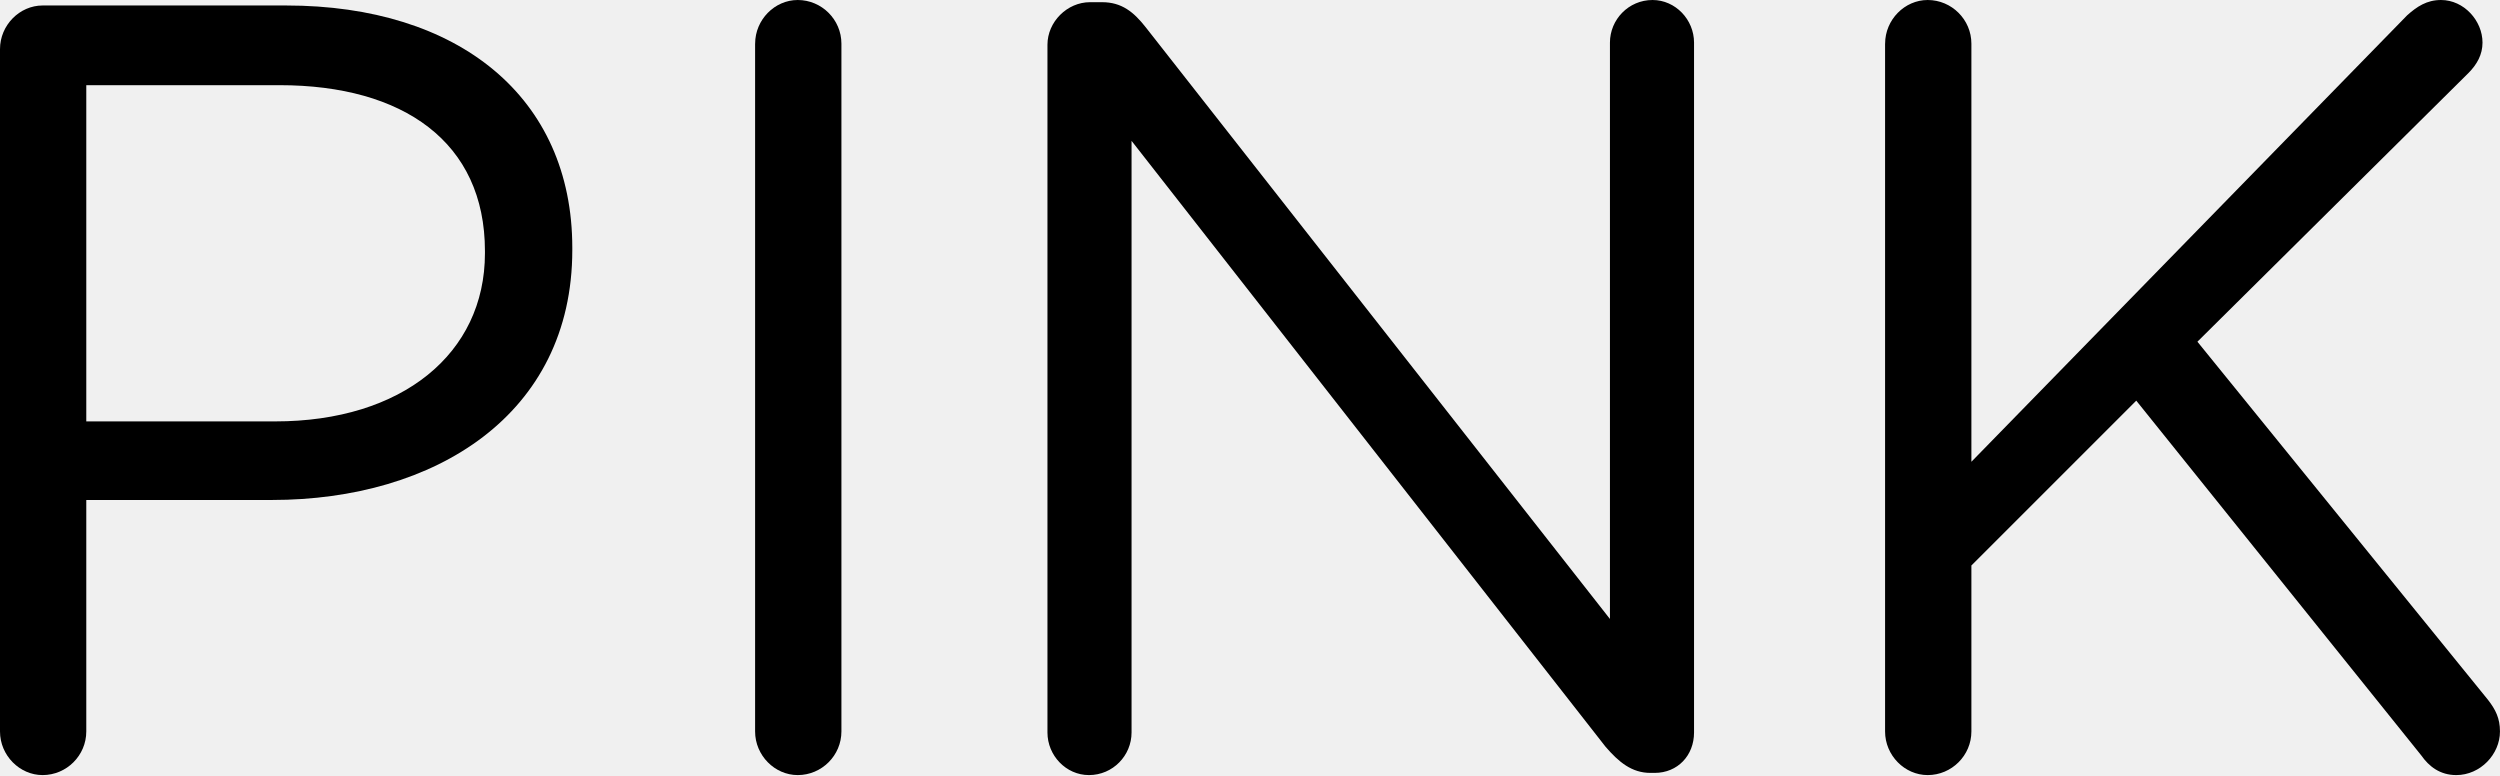
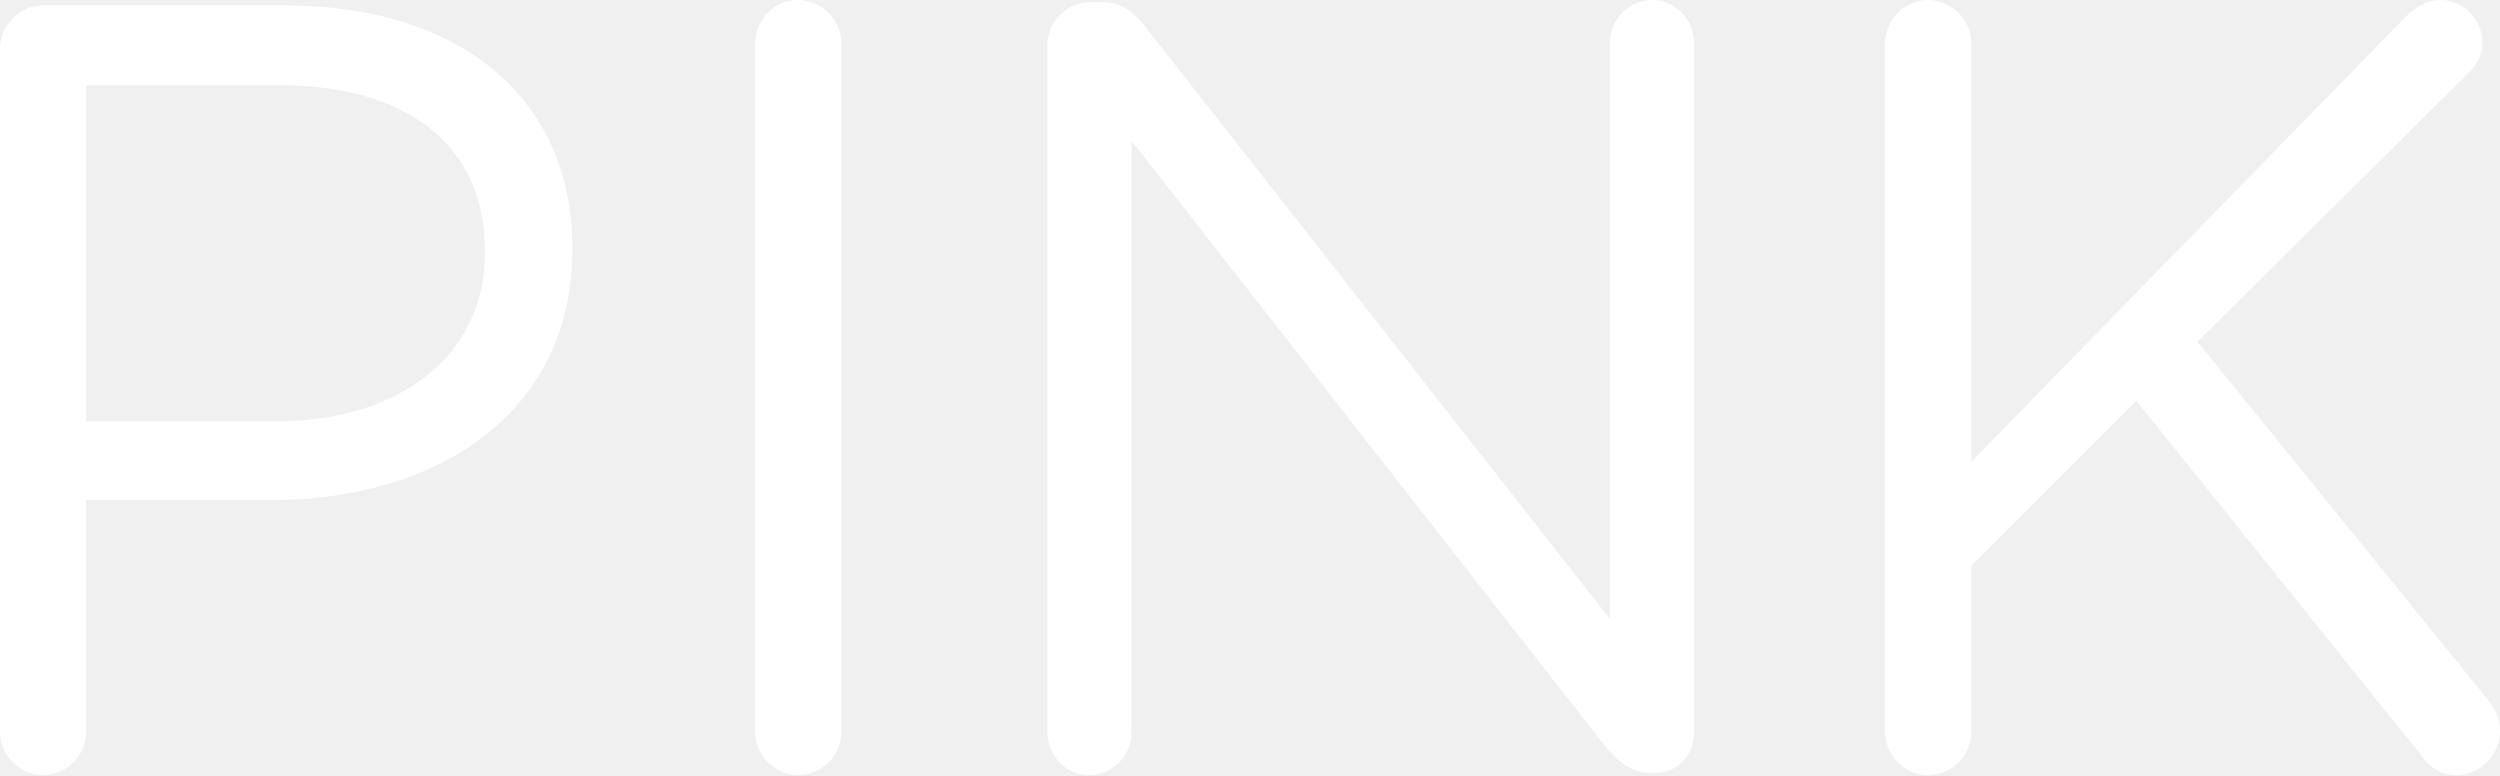
- <svg xmlns="http://www.w3.org/2000/svg" version="1.0" id="Layer_1" x="0px" y="0px" width="74.318px" height="23.041px" viewBox="0 0 74.318 23.041" enable-background="new 0 0 74.318 23.041" xml:space="preserve">
+ <svg xmlns="http://www.w3.org/2000/svg" version="1.0" id="Layer_1" x="0px" y="0px" width="74.318px" height="23.041px" viewBox="0 0 74.318 23.041" enable-background="new 0 0 74.318 23.041" xml:space="preserve" fill="#fff">
  <g>
    <path d="M0,1.46c0-0.713,0.585-1.297,1.266-1.297h7.24c5.13,0,8.507,2.726,8.507,7.205v0.064c0,4.901-4.091,7.431-8.928,7.431   h-5.52v6.881c0,0.714-0.584,1.297-1.299,1.297C0.585,23.041,0,22.458,0,21.744V1.46z M8.182,12.527   c3.767,0,6.234-2.012,6.234-4.998V7.464c0-3.245-2.435-4.932-6.104-4.932H2.565v9.995H8.182z" />
    <path d="M22.448,1.298C22.448,0.584,23.032,0,23.714,0c0.714,0,1.299,0.584,1.299,1.298v20.446c0,0.714-0.584,1.297-1.299,1.297   c-0.682,0-1.267-0.583-1.267-1.297V1.298z" />
    <path d="M31.138,1.33c0-0.68,0.584-1.265,1.266-1.265h0.357c0.584,0,0.942,0.292,1.299,0.747L47.859,18.4V1.266   C47.859,0.584,48.412,0,49.125,0c0.682,0,1.234,0.584,1.234,1.266v20.51c0,0.682-0.487,1.2-1.17,1.2H49.06   c-0.552,0-0.941-0.324-1.332-0.778L33.638,4.187v17.589c0,0.682-0.552,1.265-1.267,1.265c-0.682,0-1.233-0.583-1.233-1.265V1.33z" />
    <path d="M56.039,1.298C56.039,0.584,56.623,0,57.304,0c0.715,0,1.3,0.584,1.3,1.298v12.429L71.558,0.455   C71.849,0.195,72.142,0,72.565,0c0.682,0,1.233,0.617,1.233,1.266c0,0.357-0.163,0.649-0.422,0.909l-8.053,7.983l8.637,10.645   c0.228,0.292,0.357,0.553,0.357,0.941c0,0.681-0.584,1.297-1.299,1.297c-0.486,0-0.812-0.259-1.039-0.583L63.505,11.91l-4.901,4.9   v4.934c0,0.714-0.585,1.297-1.3,1.297c-0.682,0-1.266-0.583-1.266-1.297V1.298z" />
  </g>
</svg>
